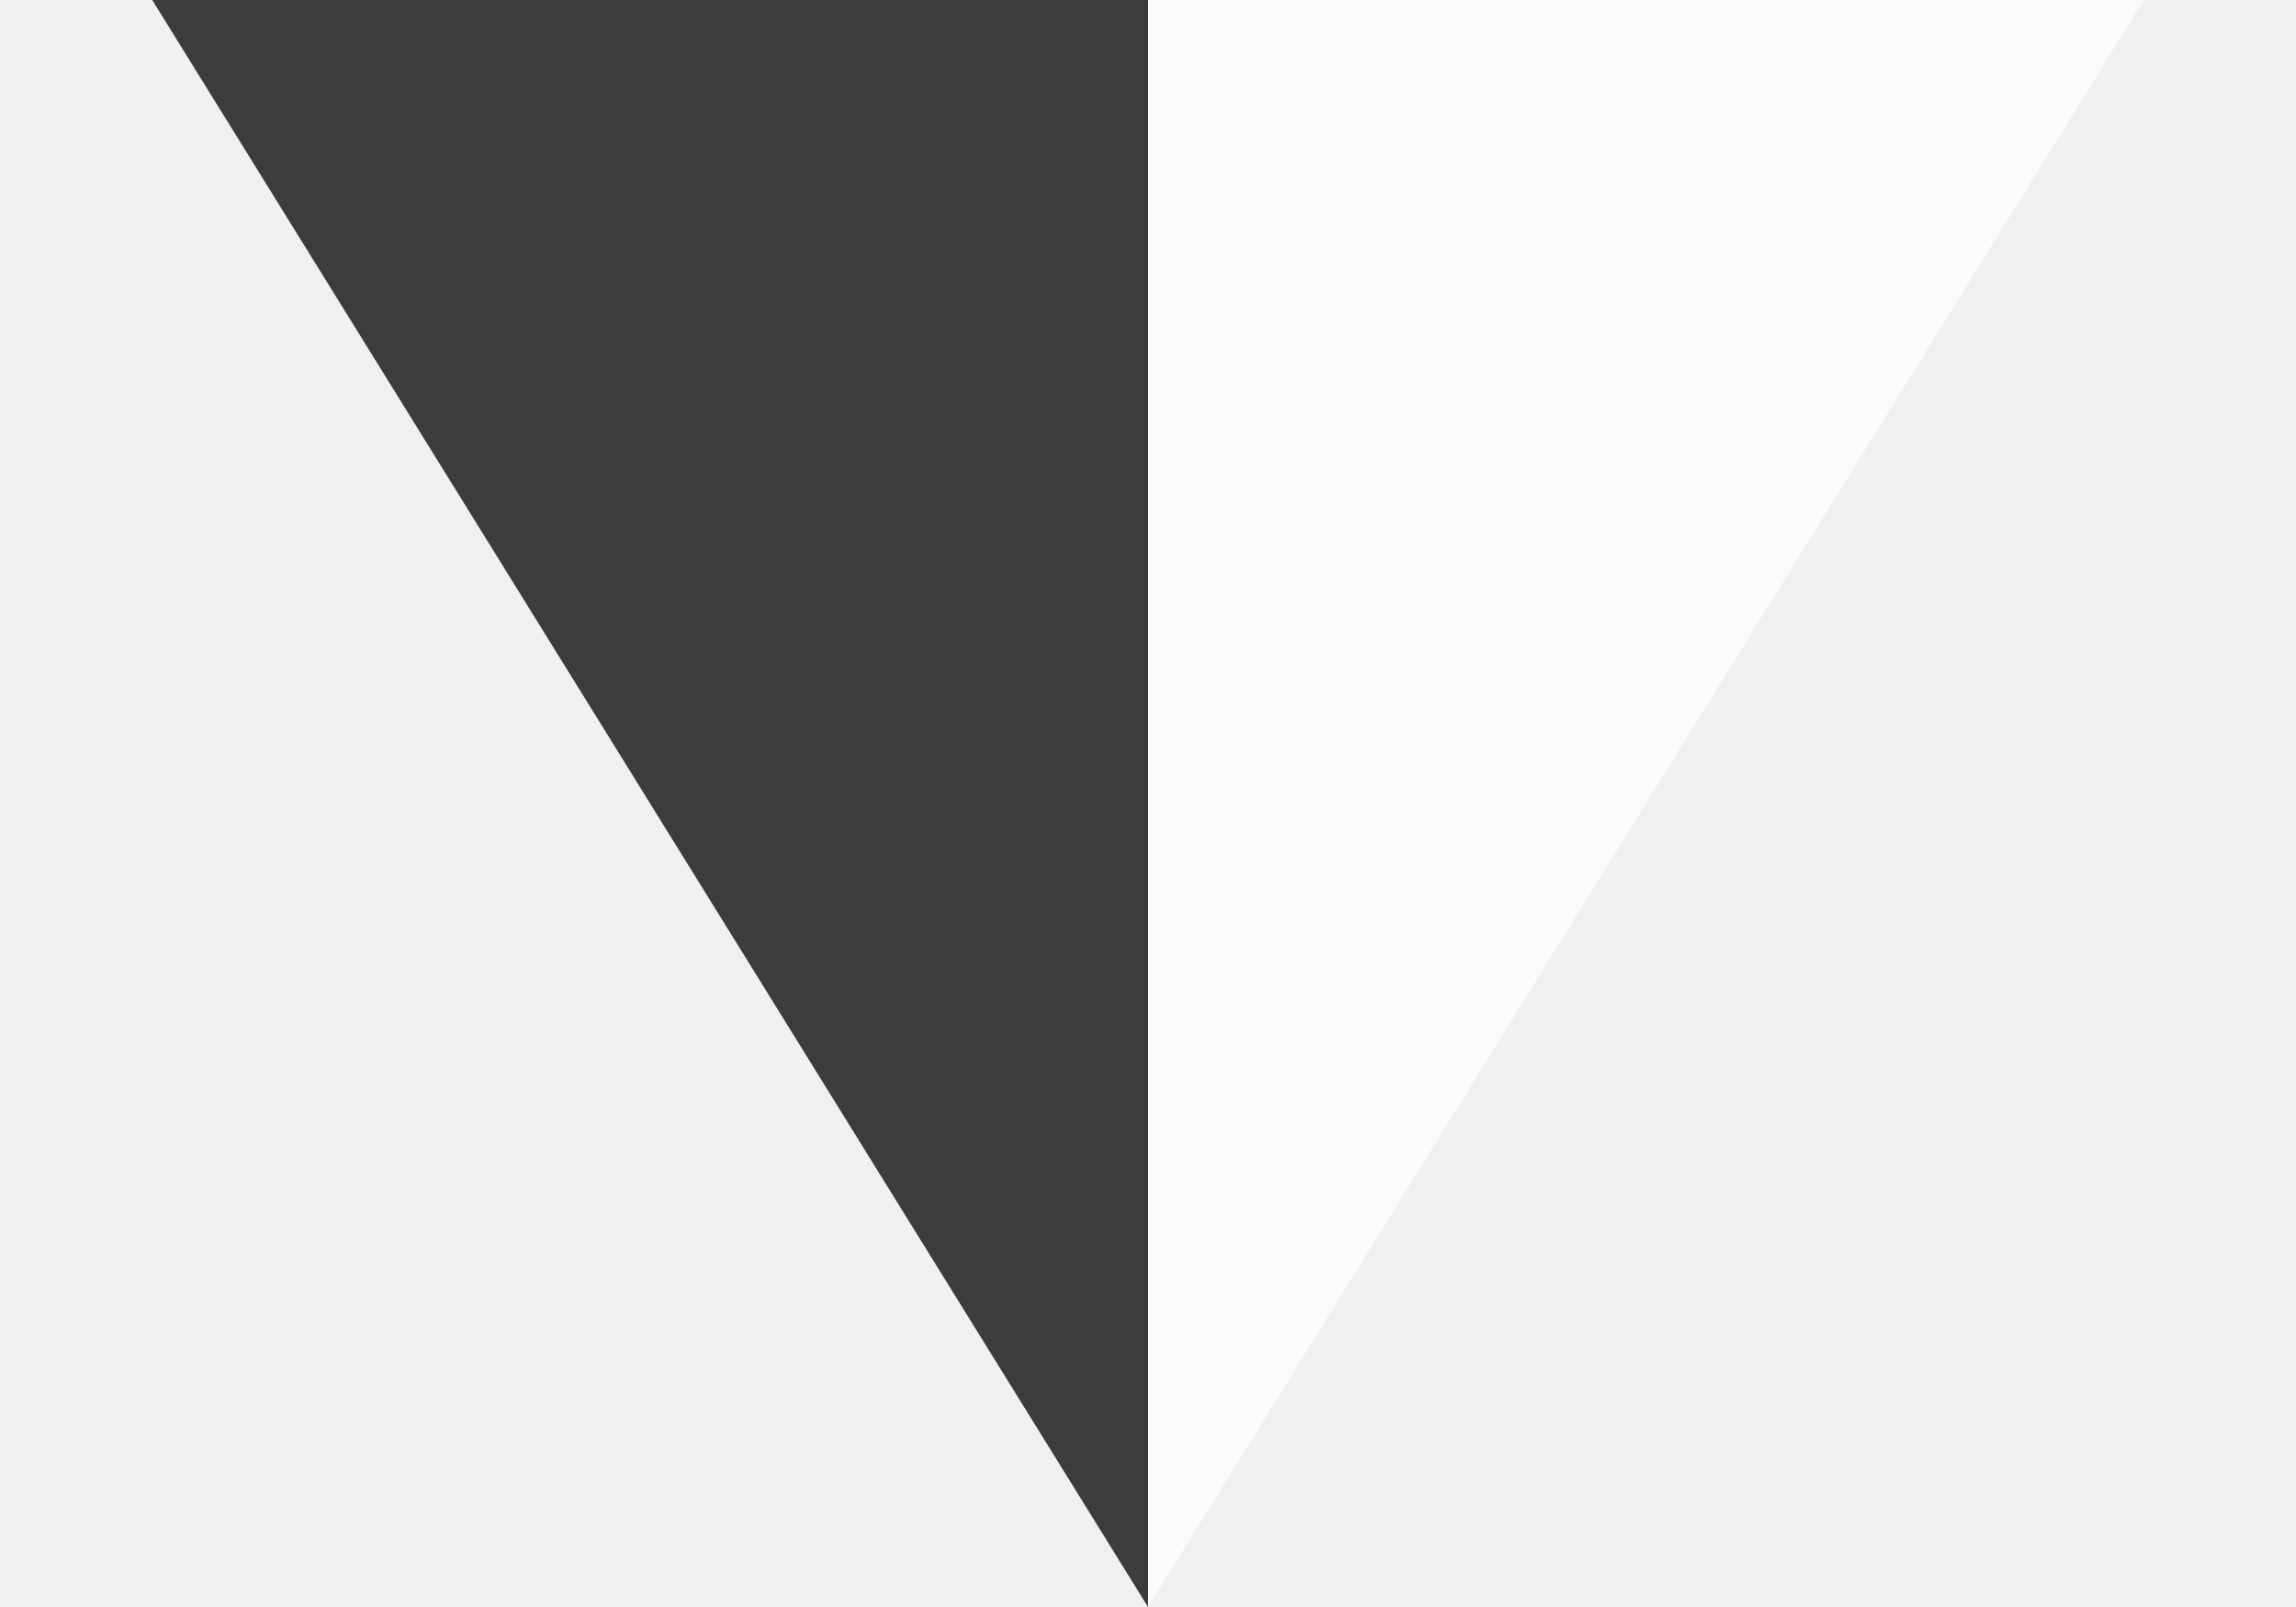
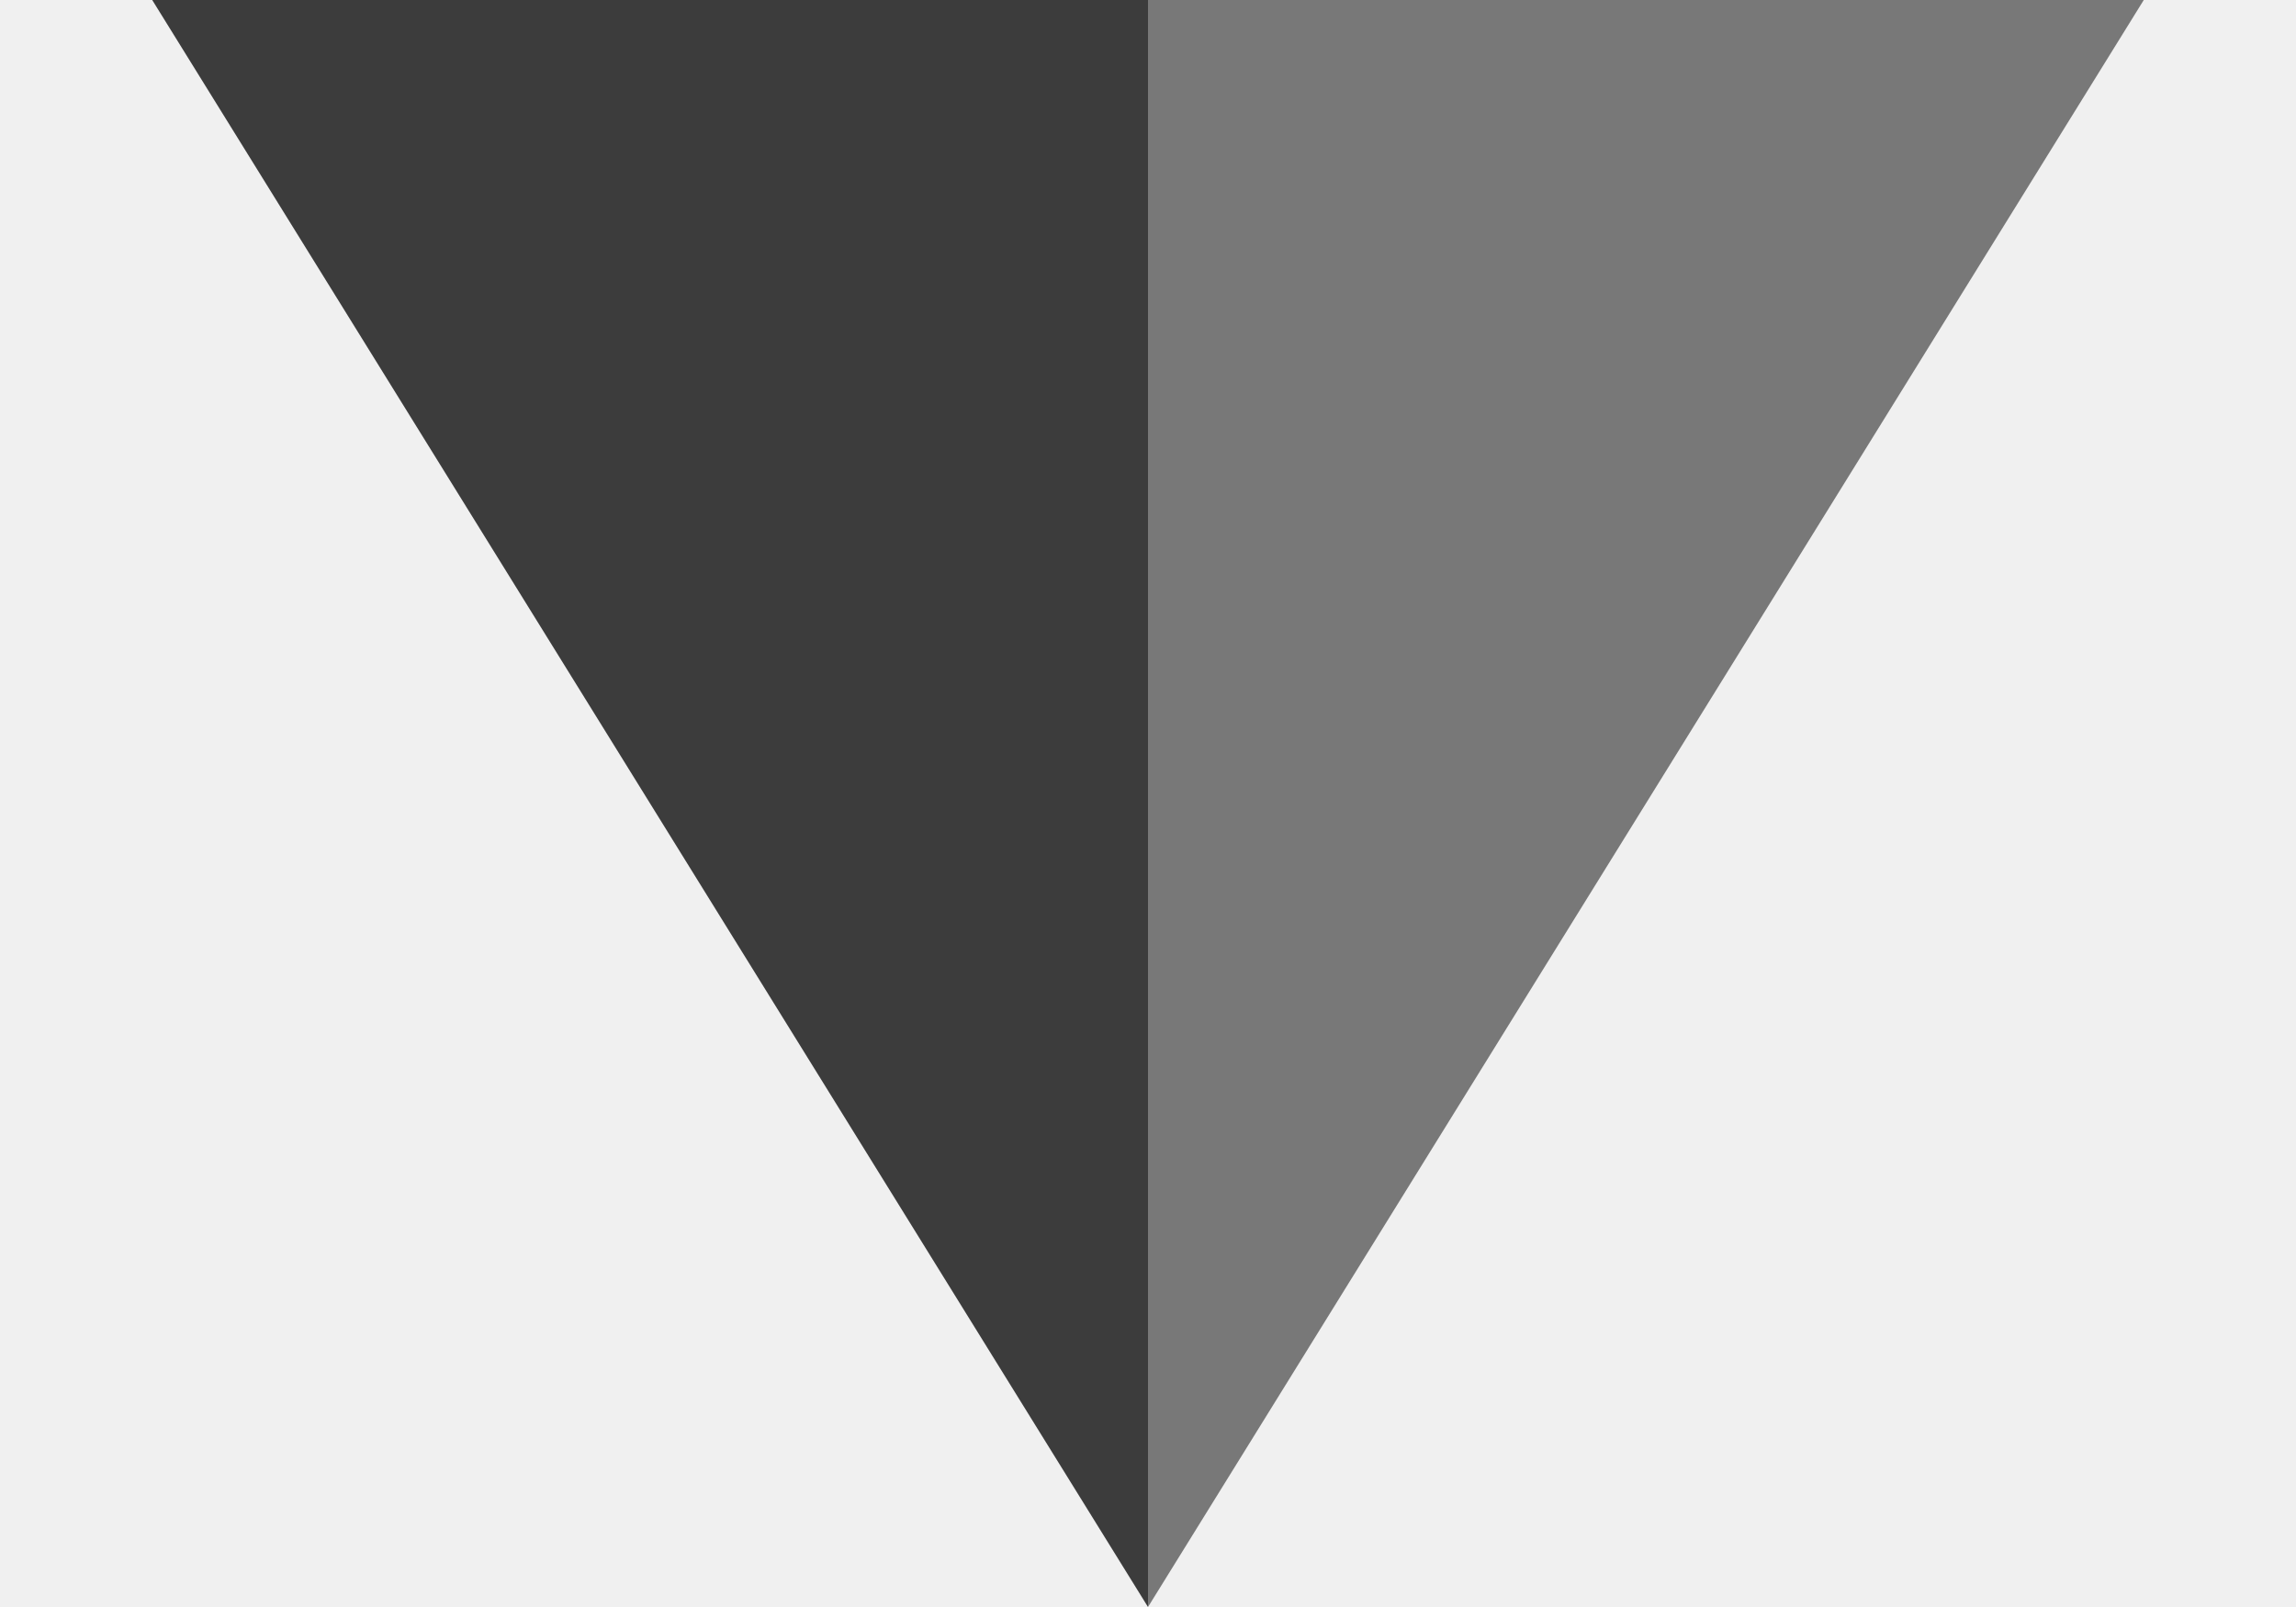
<svg xmlns="http://www.w3.org/2000/svg" width="100" height="70" viewBox="0 0 26.458 18.521" version="1.1" id="svg1">
  <defs id="defs1" />
  <g id="layer1">
    <path id="path1" style="opacity:0.75;stroke-width:0.265;stroke-linecap:round;stroke-linejoin:round;fill:#000000" d="M 9.206 24.708 L 20.681 44.583 L 20.681 24.708 L 9.206 24.708 z " transform="matrix(1,0,0,0.9318542,-7.451986,-23.02392)" />
-     <path id="path2" style="opacity:0.75;fill:#ffffff;stroke-width:0.255;stroke-linecap:round;stroke-linejoin:round" d="M 24.704,1.742338e-7 13.229,18.521 V 1.742338e-7 Z" />
+     <path id="path2" style="opacity:0.5;fill:#000000;stroke-width:0.255;stroke-linecap:round;stroke-linejoin:round" d="M 24.704,1.742338e-7 13.229,18.521 V 1.742338e-7 Z" />
  </g>
</svg>
